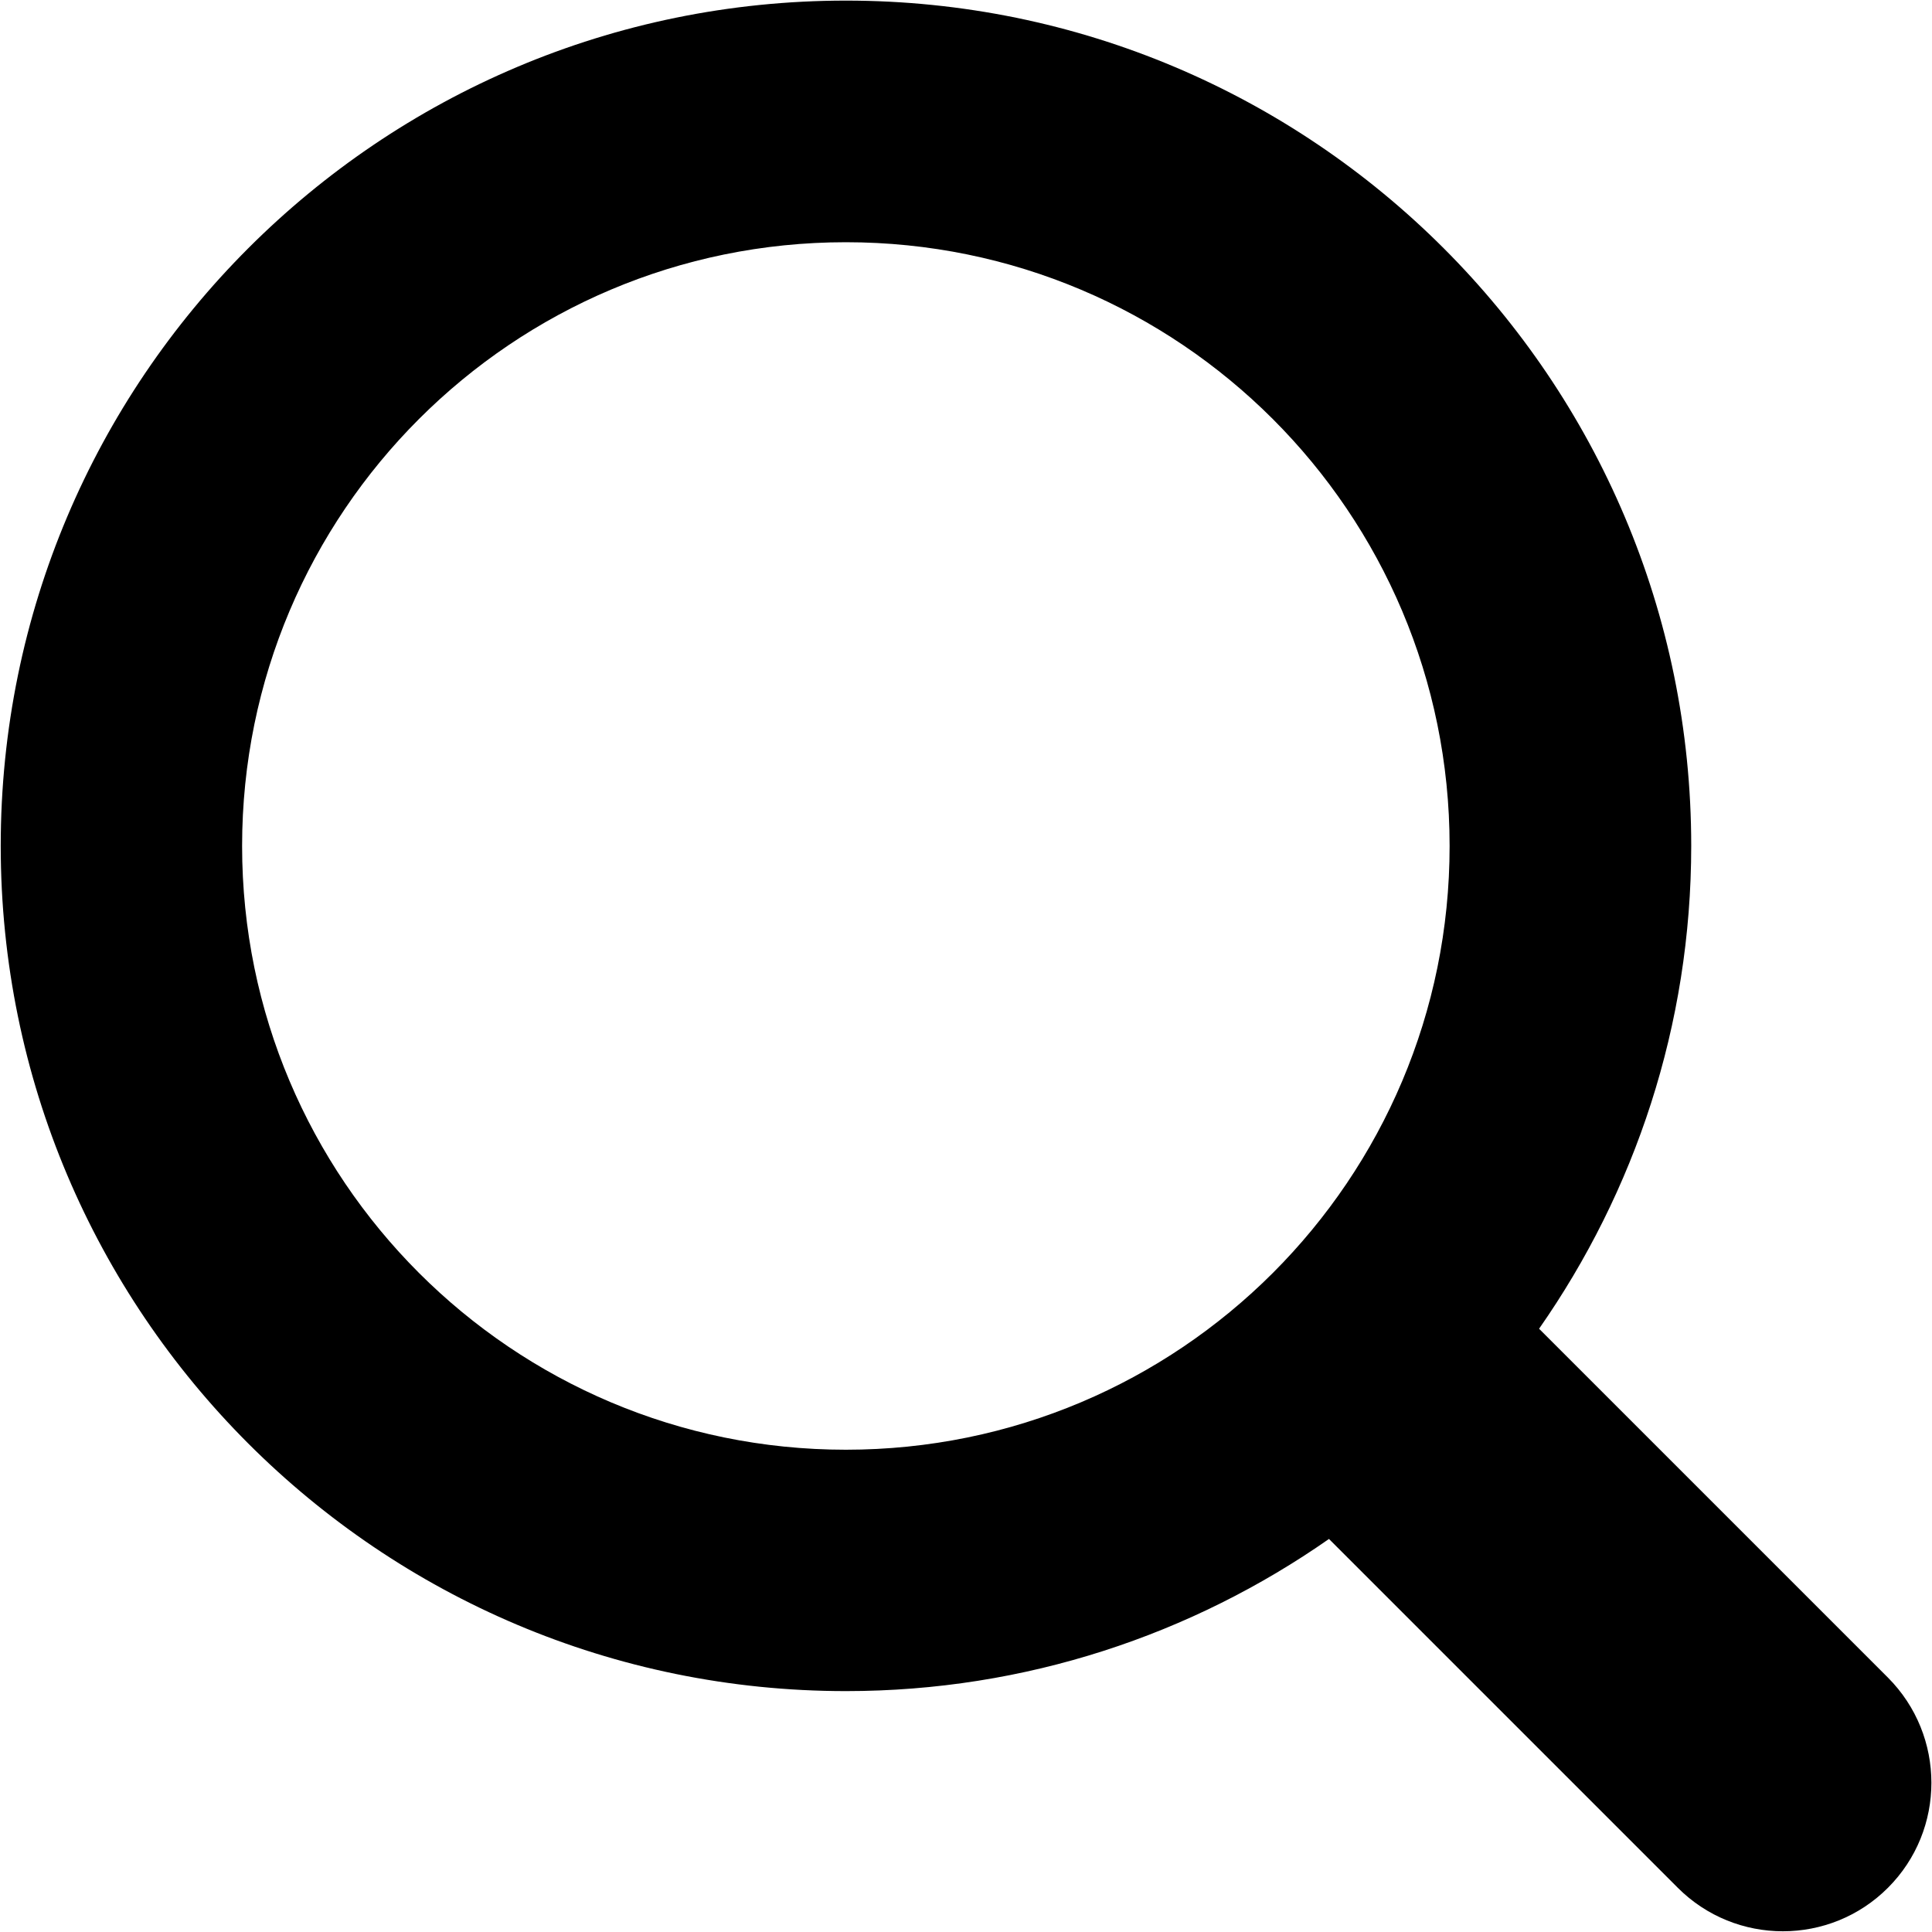
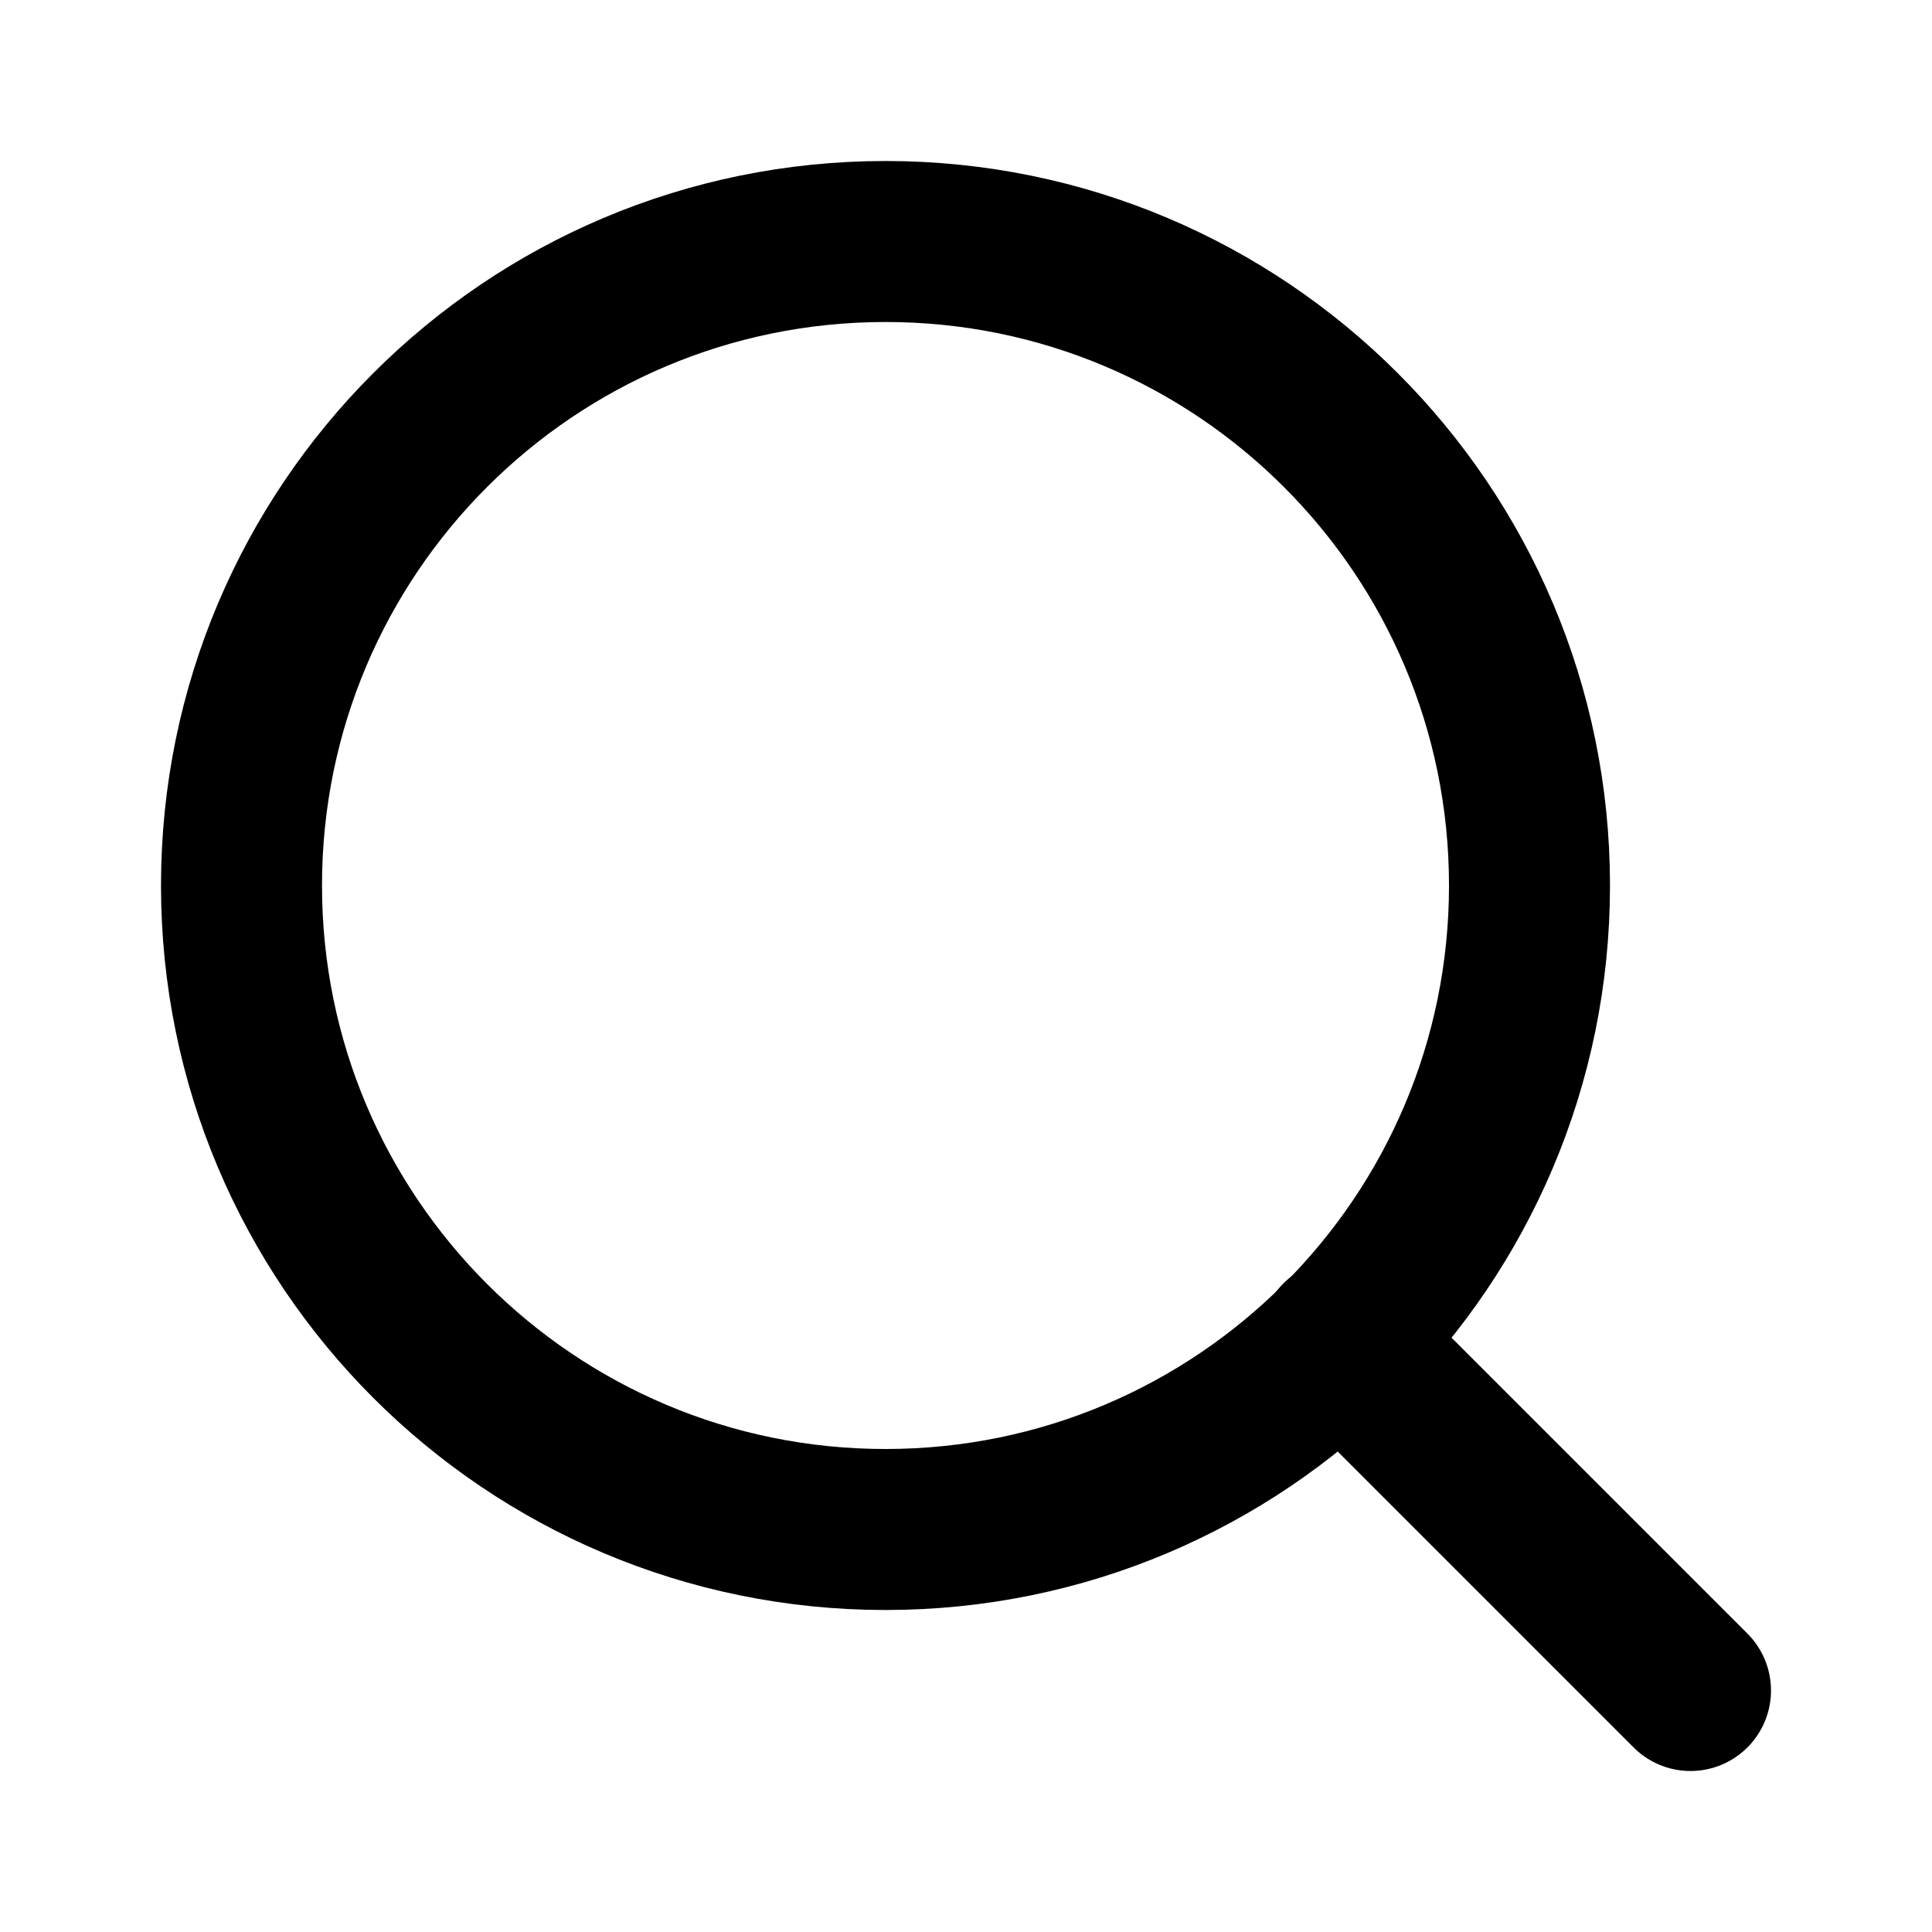
- <svg xmlns="http://www.w3.org/2000/svg" version="1.1" width="32" height="32" viewBox="0 0 32 32">
-   <g id="icomoon-ignore">
- </g>
-   <path d="M31.27 27.786l-5.778-5.778c1.584-2.268 2.52-5.022 2.52-7.998 0-7.732-6.27-14-14-14s-14 6.268-14 14c0 7.732 6.268 14 14 14 2.976 0 5.732-0.936 8-2.52l5.778 5.778c0.96 0.96 2.52 0.96 3.48 0s0.96-2.518 0-3.482zM14.010 24.012c-5.522 0-10-4.476-10-10s4.478-10 10-10c5.524 0 10 4.476 10 10 0.002 5.524-4.474 10-10 10z" fill="#000000" />
+ <svg xmlns="http://www.w3.org/2000/svg" width="24" height="24" viewBox="0 0 24 24" fill="none" stroke="currentColor" stroke-width="2" stroke-linecap="round" stroke-linejoin="round" class="feather feather-search">
+   <circle cx="11" cy="11" r="8" />
+   <line x1="21" y1="21" x2="16.65" y2="16.65" />
</svg>
